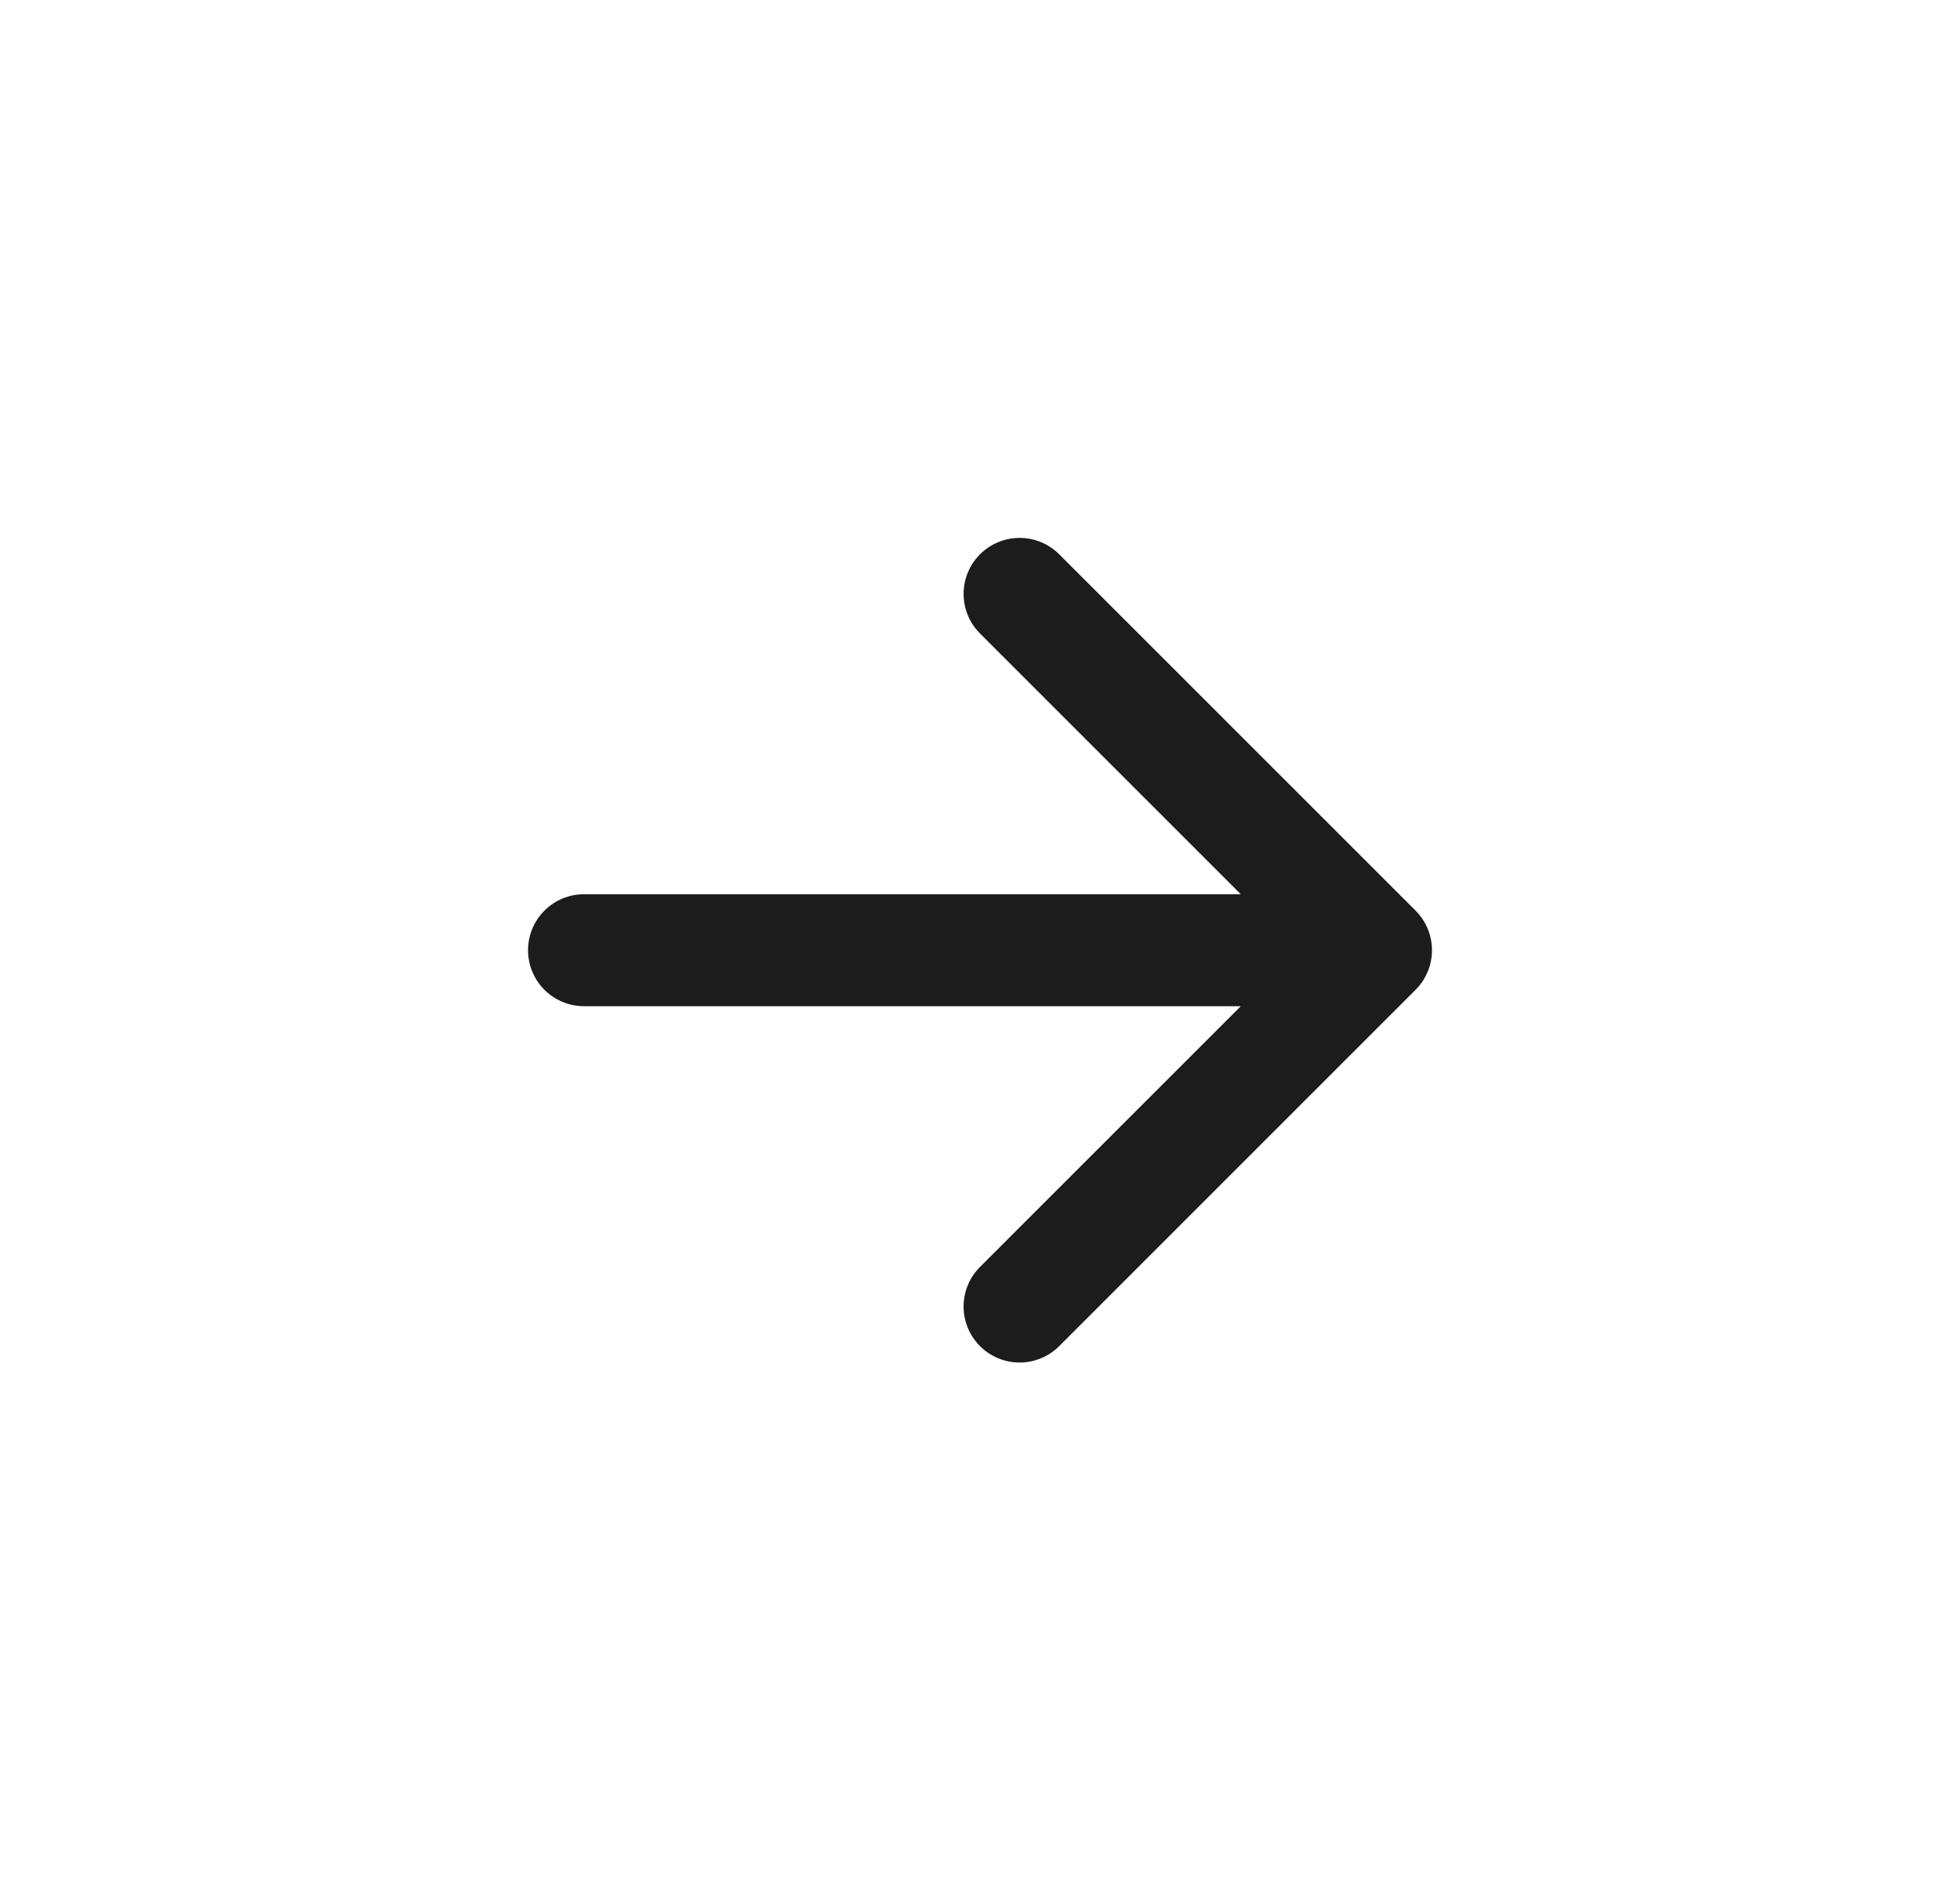
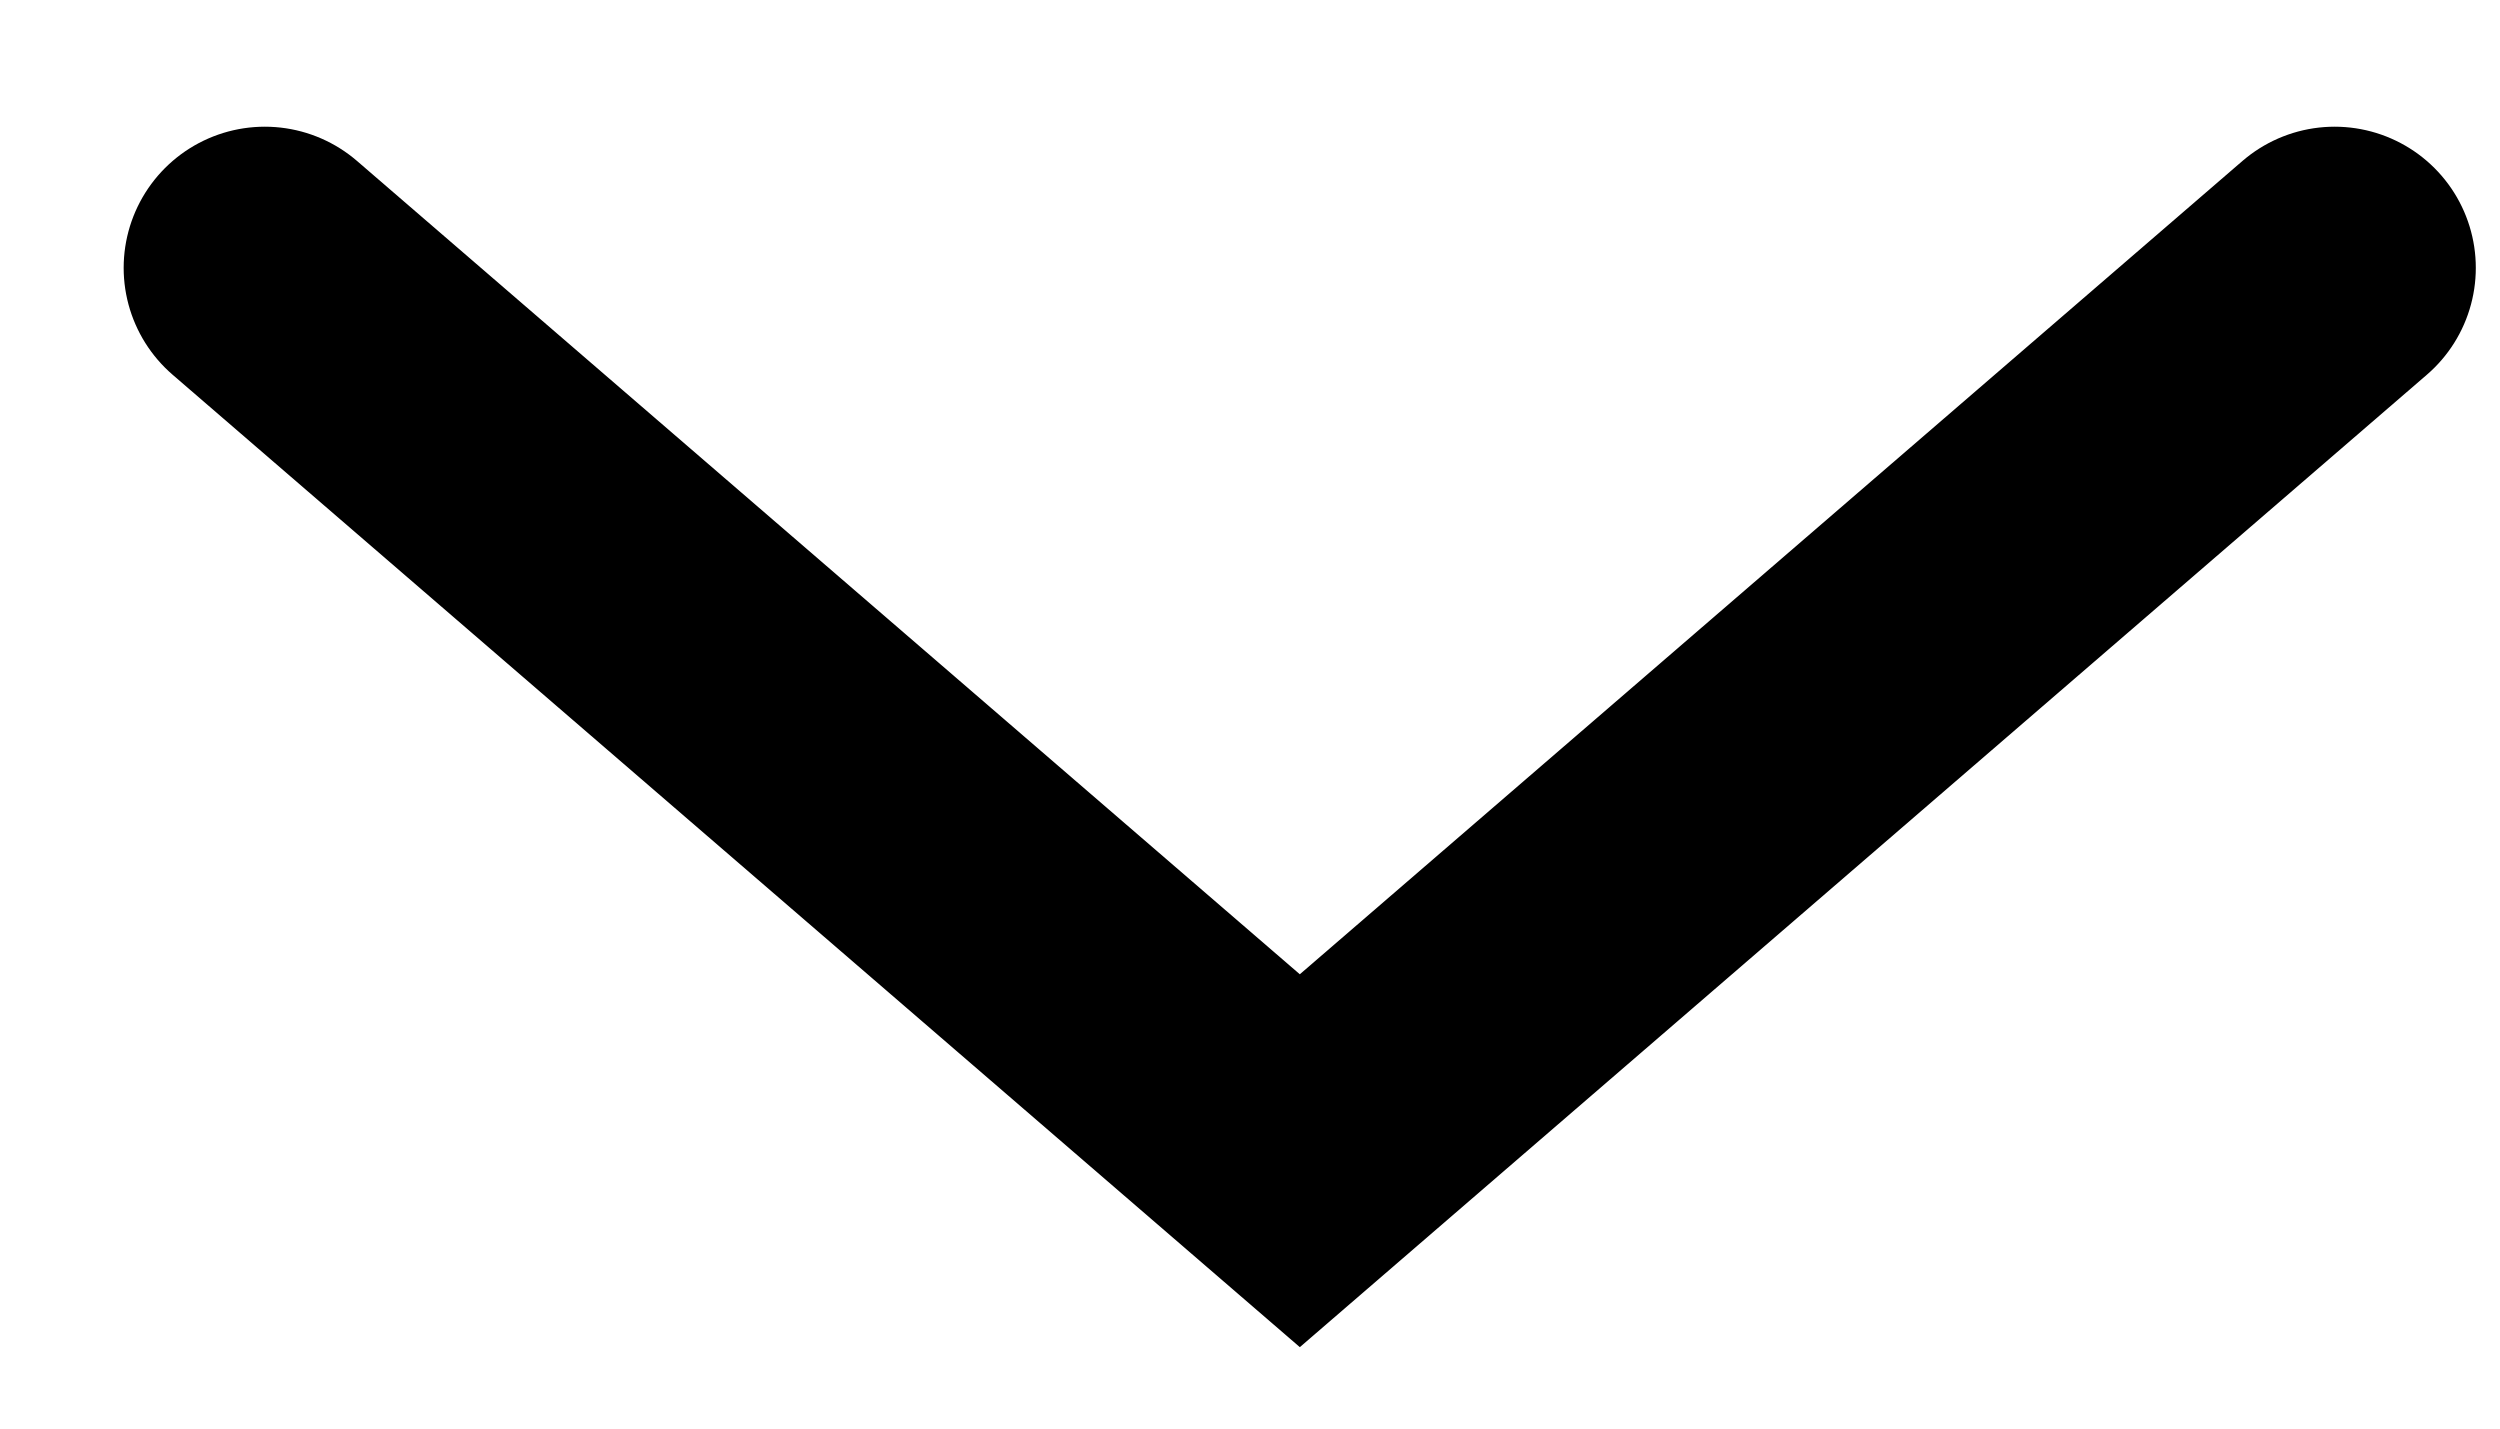
- <svg xmlns="http://www.w3.org/2000/svg" width="35" height="34" viewBox="0 0 35 34" fill="none">
-   <path d="M10.429 16.971H24.571M24.571 16.971L18.207 10.607M24.571 16.971L18.207 23.335" stroke="#1C1C1C" stroke-width="2" stroke-linecap="round" stroke-linejoin="round" />
+ <svg xmlns="http://www.w3.org/2000/svg" width="14" height="8" viewBox="0 0 14 8" fill="none">
+   <path d="M1.483 1.5L7.279 6.5L13.074 1.5" stroke="#000" stroke-width="1.581" stroke-linecap="round" />
</svg>
